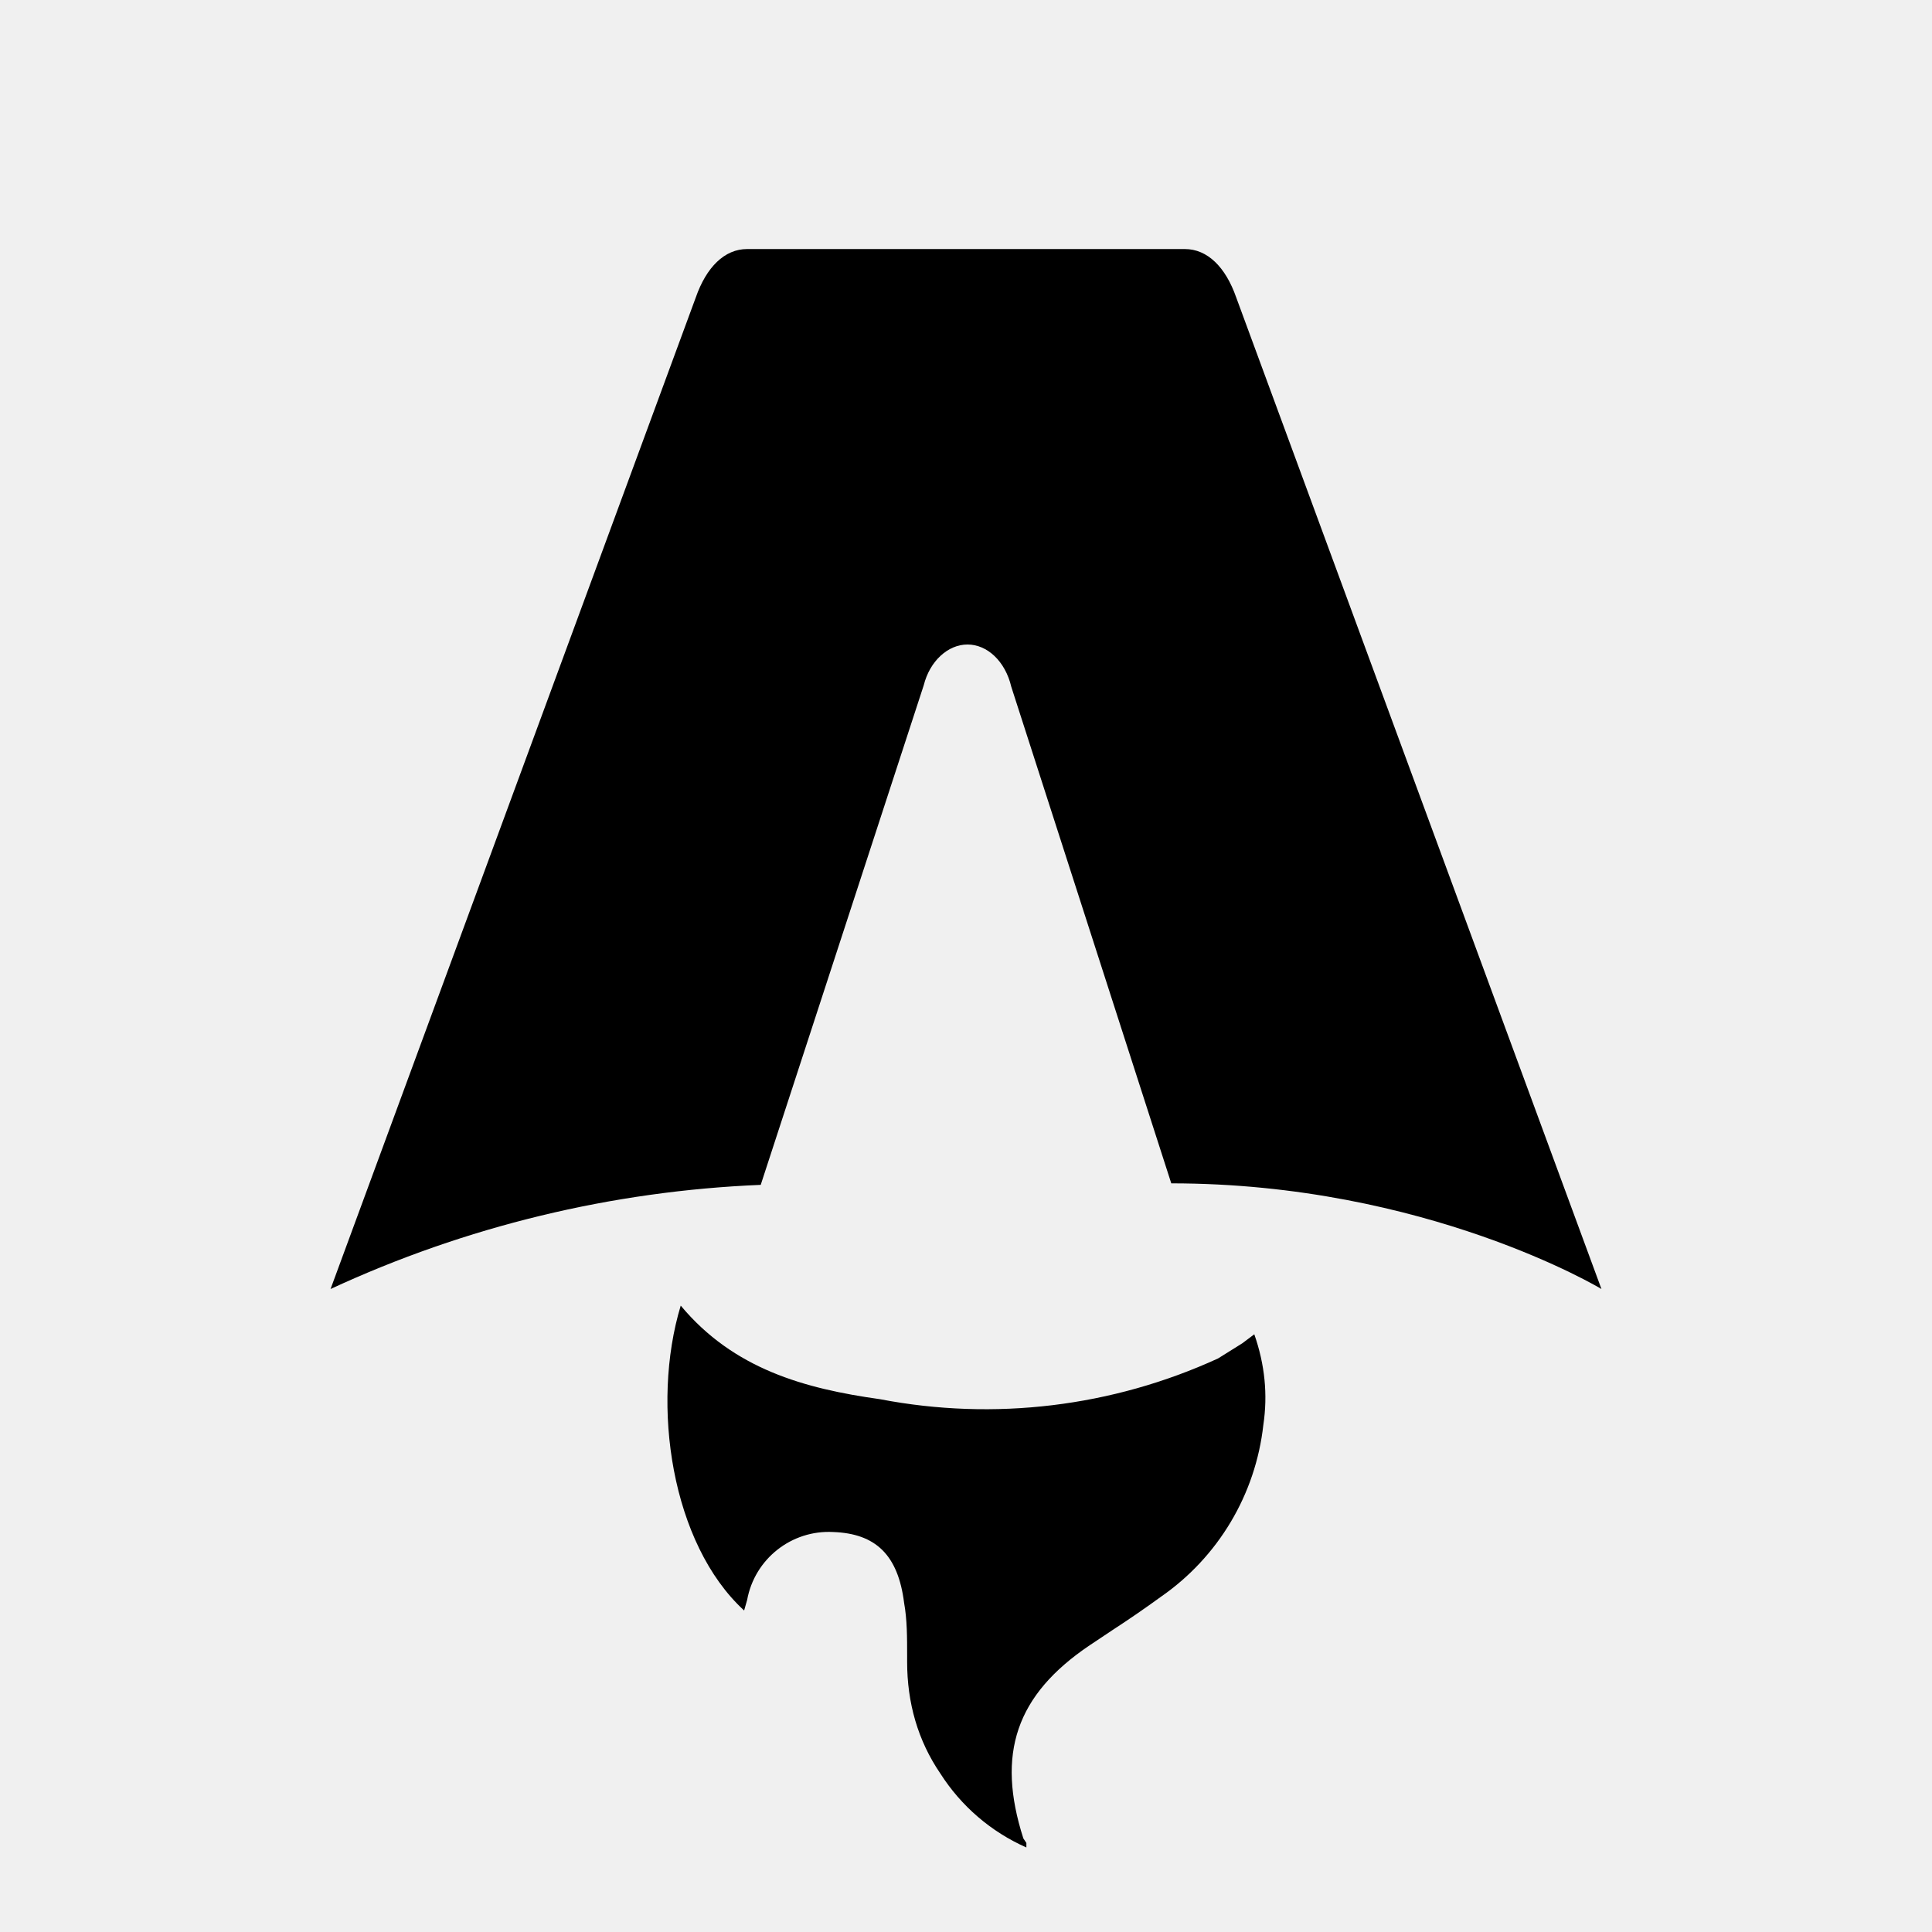
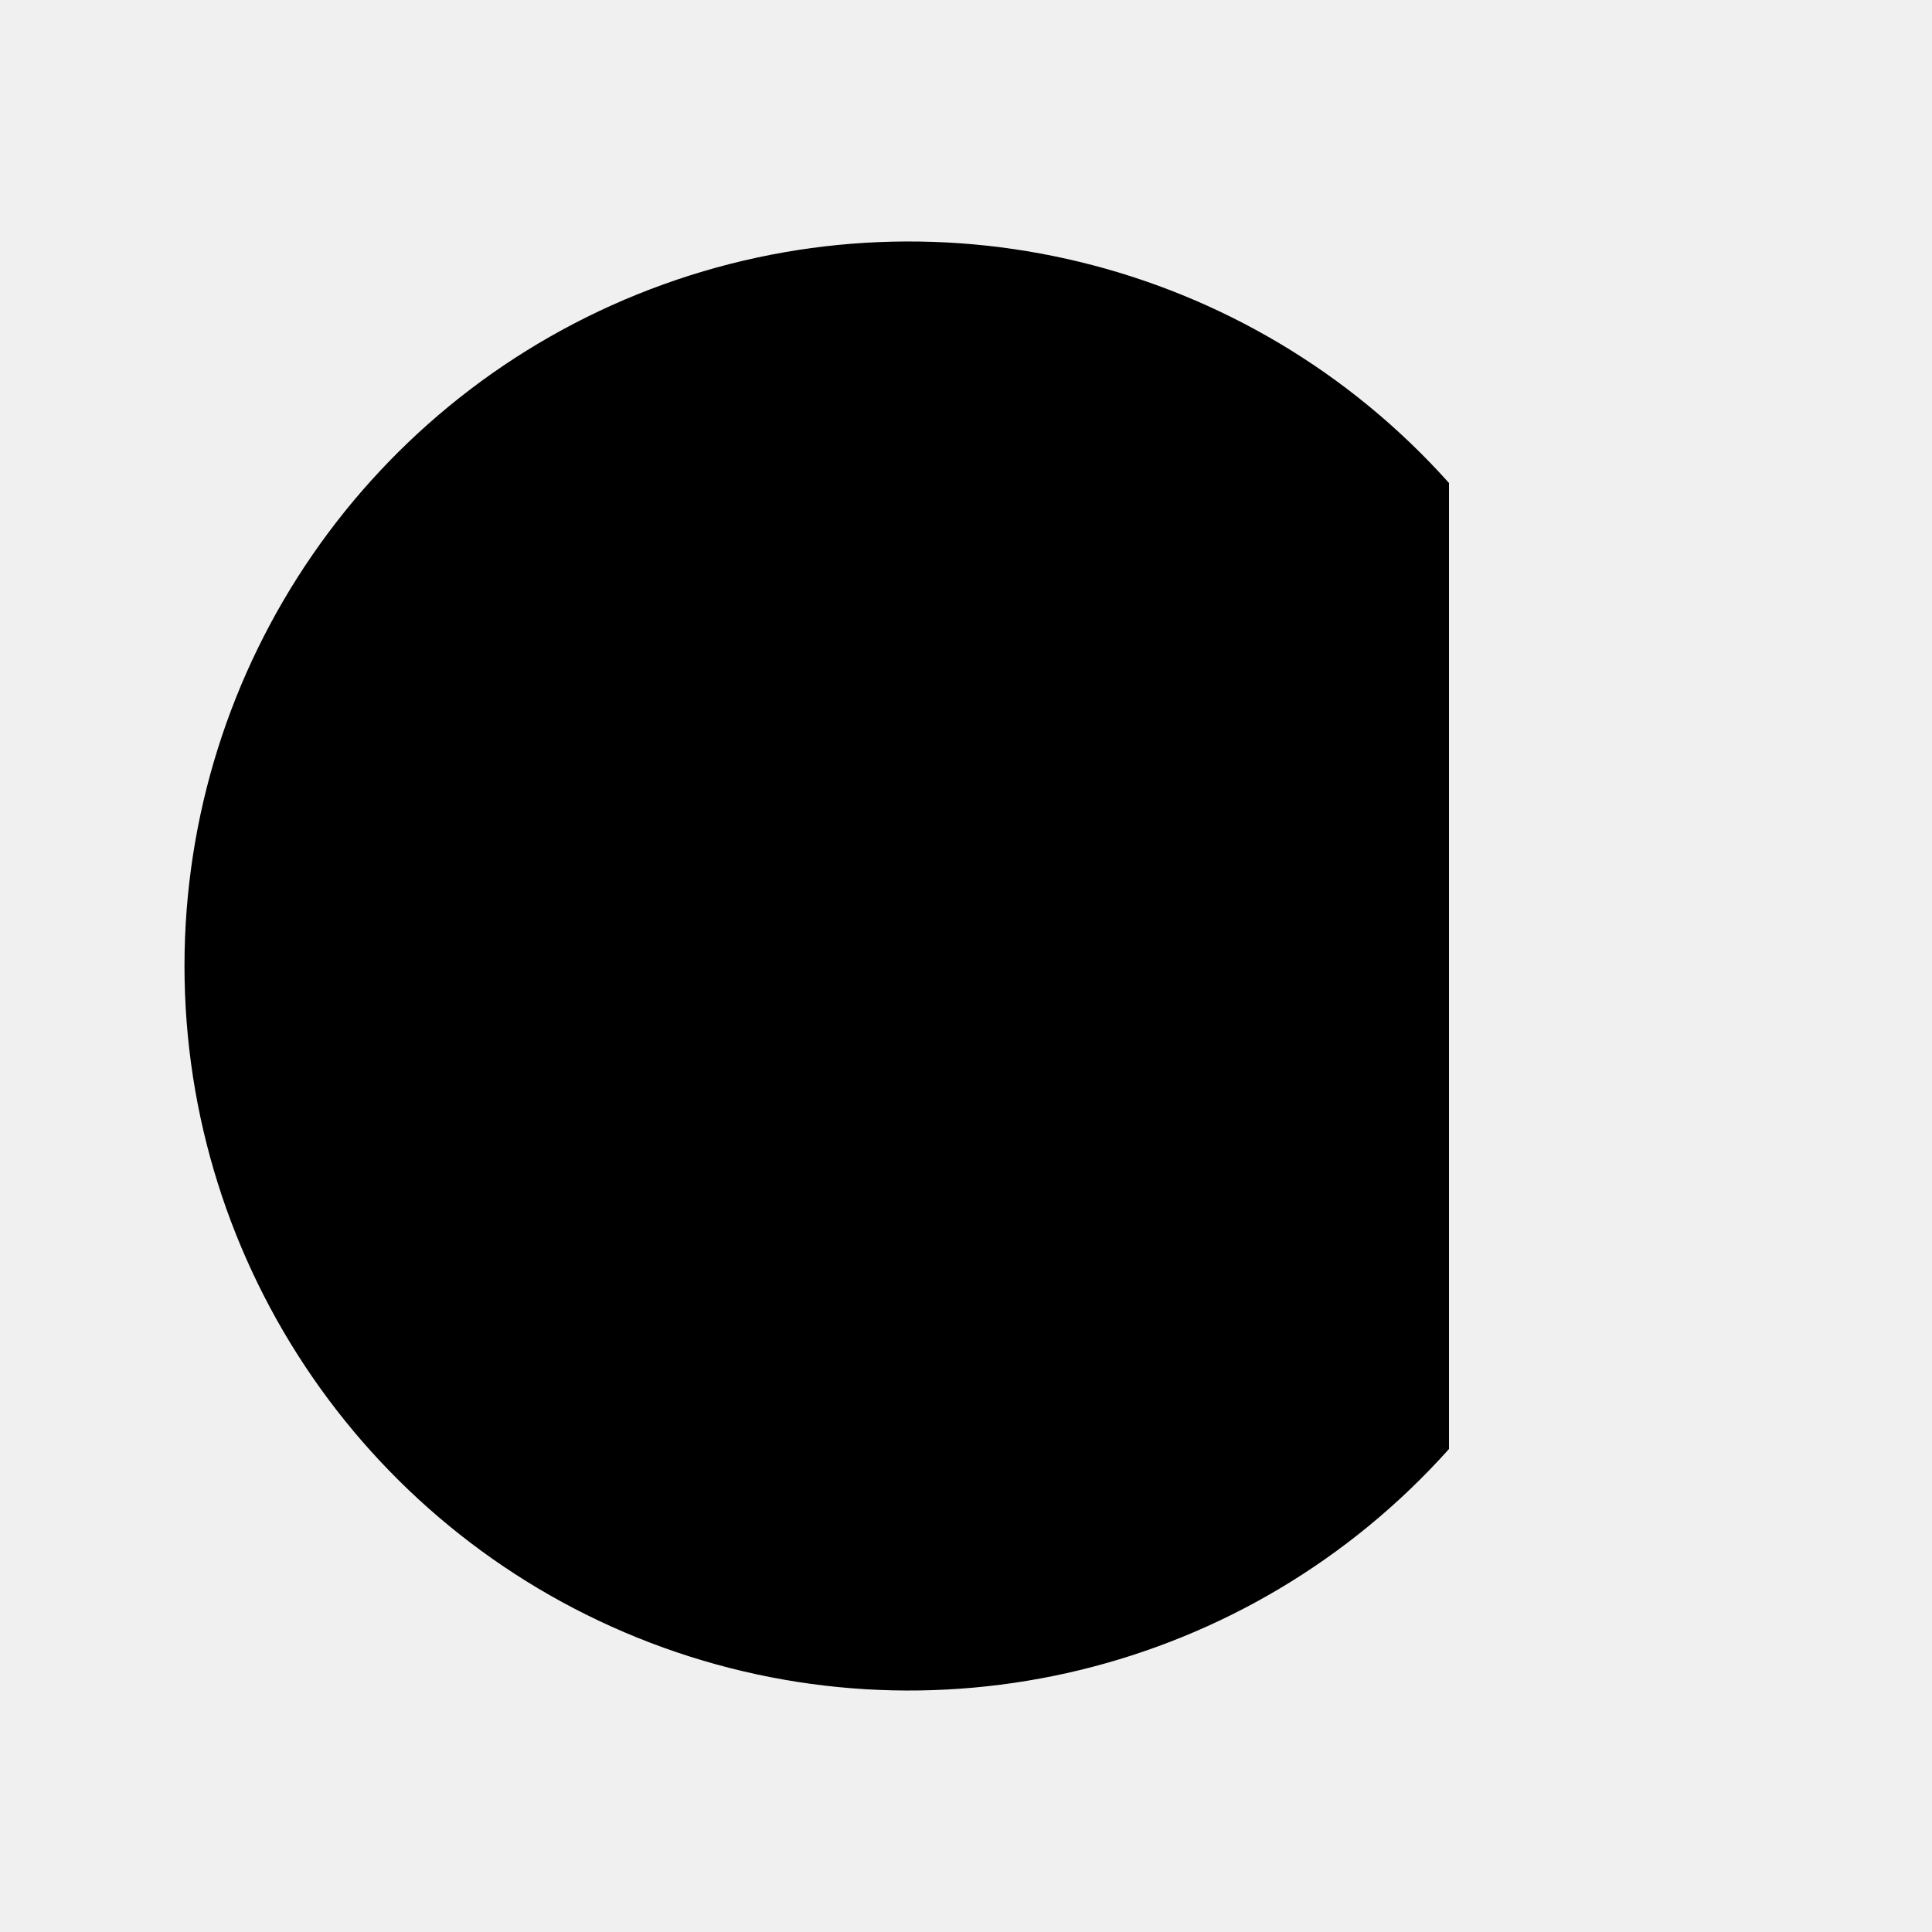
<svg xmlns="http://www.w3.org/2000/svg" fill="none" viewBox="0 0 128 128">
-   <path d="M50.4 78.5a75.1 75.1 0 0 0-28.5 6.9l24.2-65.7c.7-2 1.9-3.2 3.4-3.2h29c1.5 0 2.7 1.2 3.4 3.2l24.2 65.7s-11.6-7-28.5-7L67 45.5c-.4-1.7-1.6-2.8-2.9-2.8-1.3 0-2.5 1.1-2.9 2.7L50.4 78.5Zm-1.1 28.2Zm-4.2-20.2c-2 6.6-.6 15.8 4.2 20.2a17.5 17.5 0 0 1 .2-.7 5.5 5.5 0 0 1 5.7-4.5c2.8.1 4.3 1.5 4.7 4.7.2 1.1.2 2.3.2 3.5v.4c0 2.7.7 5.2 2.2 7.4a13 13 0 0 0 5.7 4.9v-.3l-.2-.3c-1.8-5.6-.5-9.5 4.4-12.8l1.5-1a73 73 0 0 0 3.2-2.2 16 16 0 0 0 6.8-11.4c.3-2 .1-4-.6-6l-.8.6-1.6 1a37 37 0 0 1-22.4 2.7c-5-.7-9.7-2-13.2-6.2Z" />
+   <path d="M 96,32 A 48,48 0 1 0 96,96" />
  <style>
        path { fill: #000; }
        @media (prefers-color-scheme: dark) {
            path { fill: #FFF; }
        }
    </style>
</svg>
